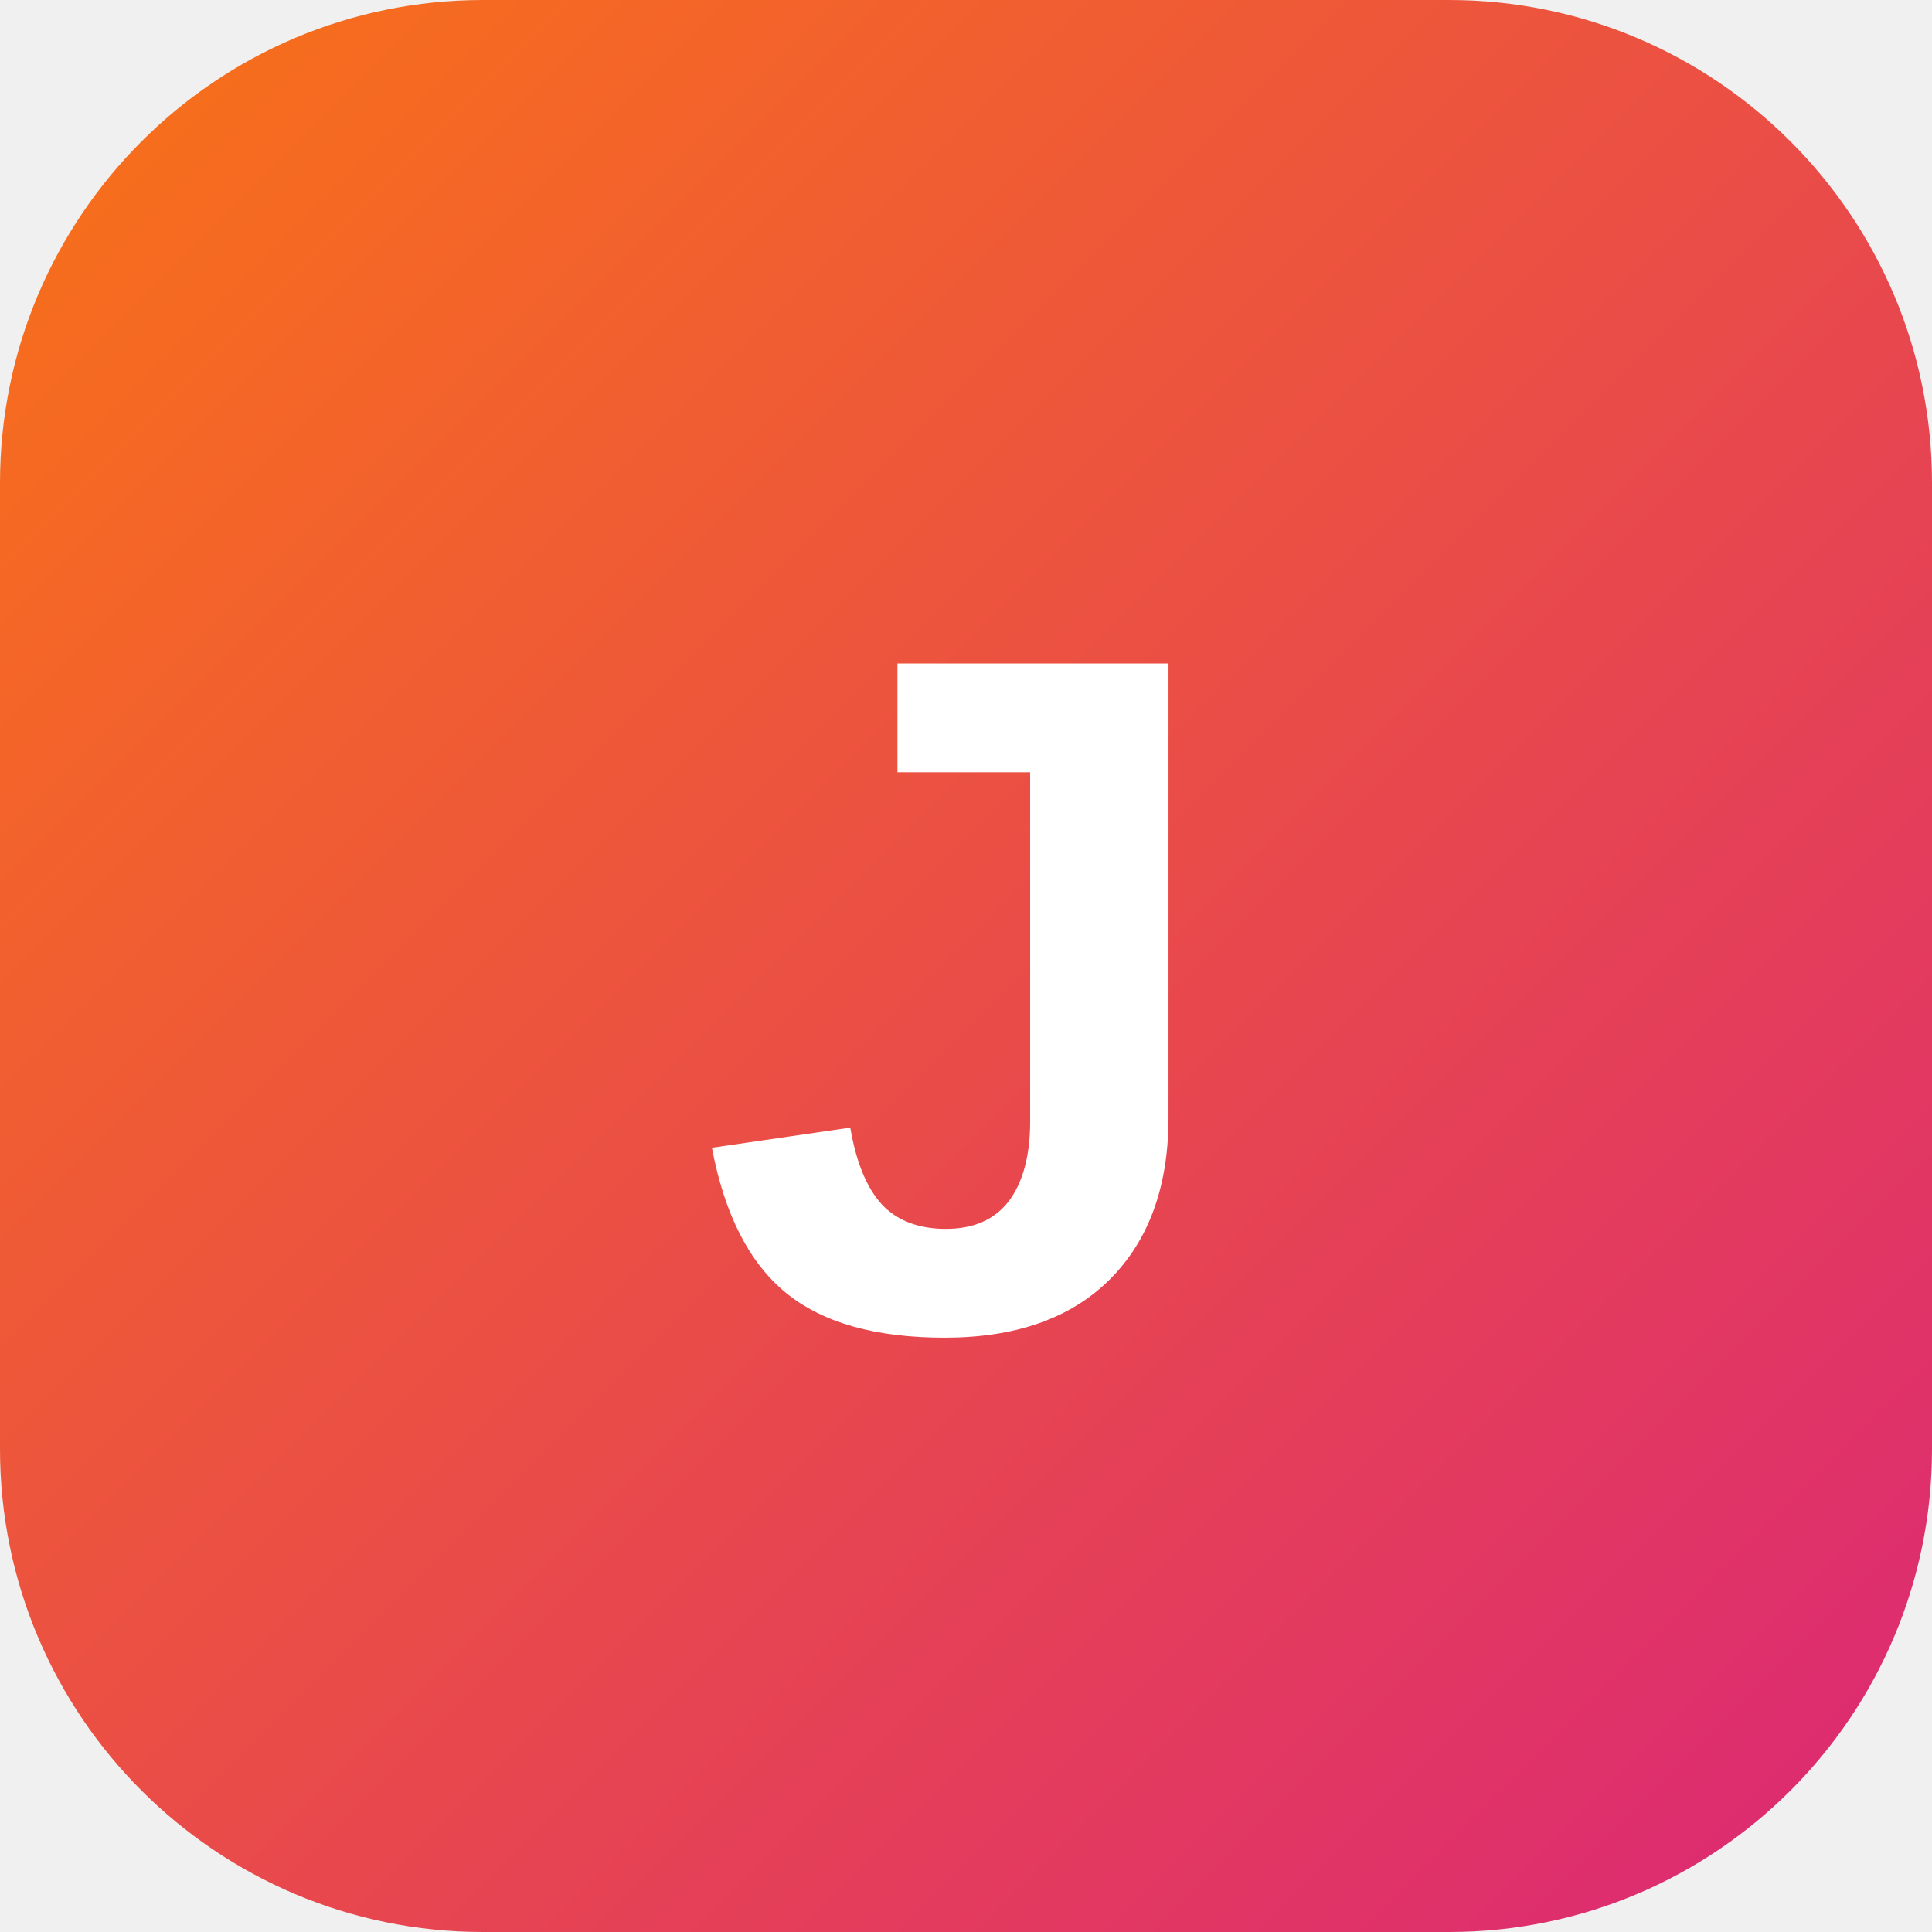
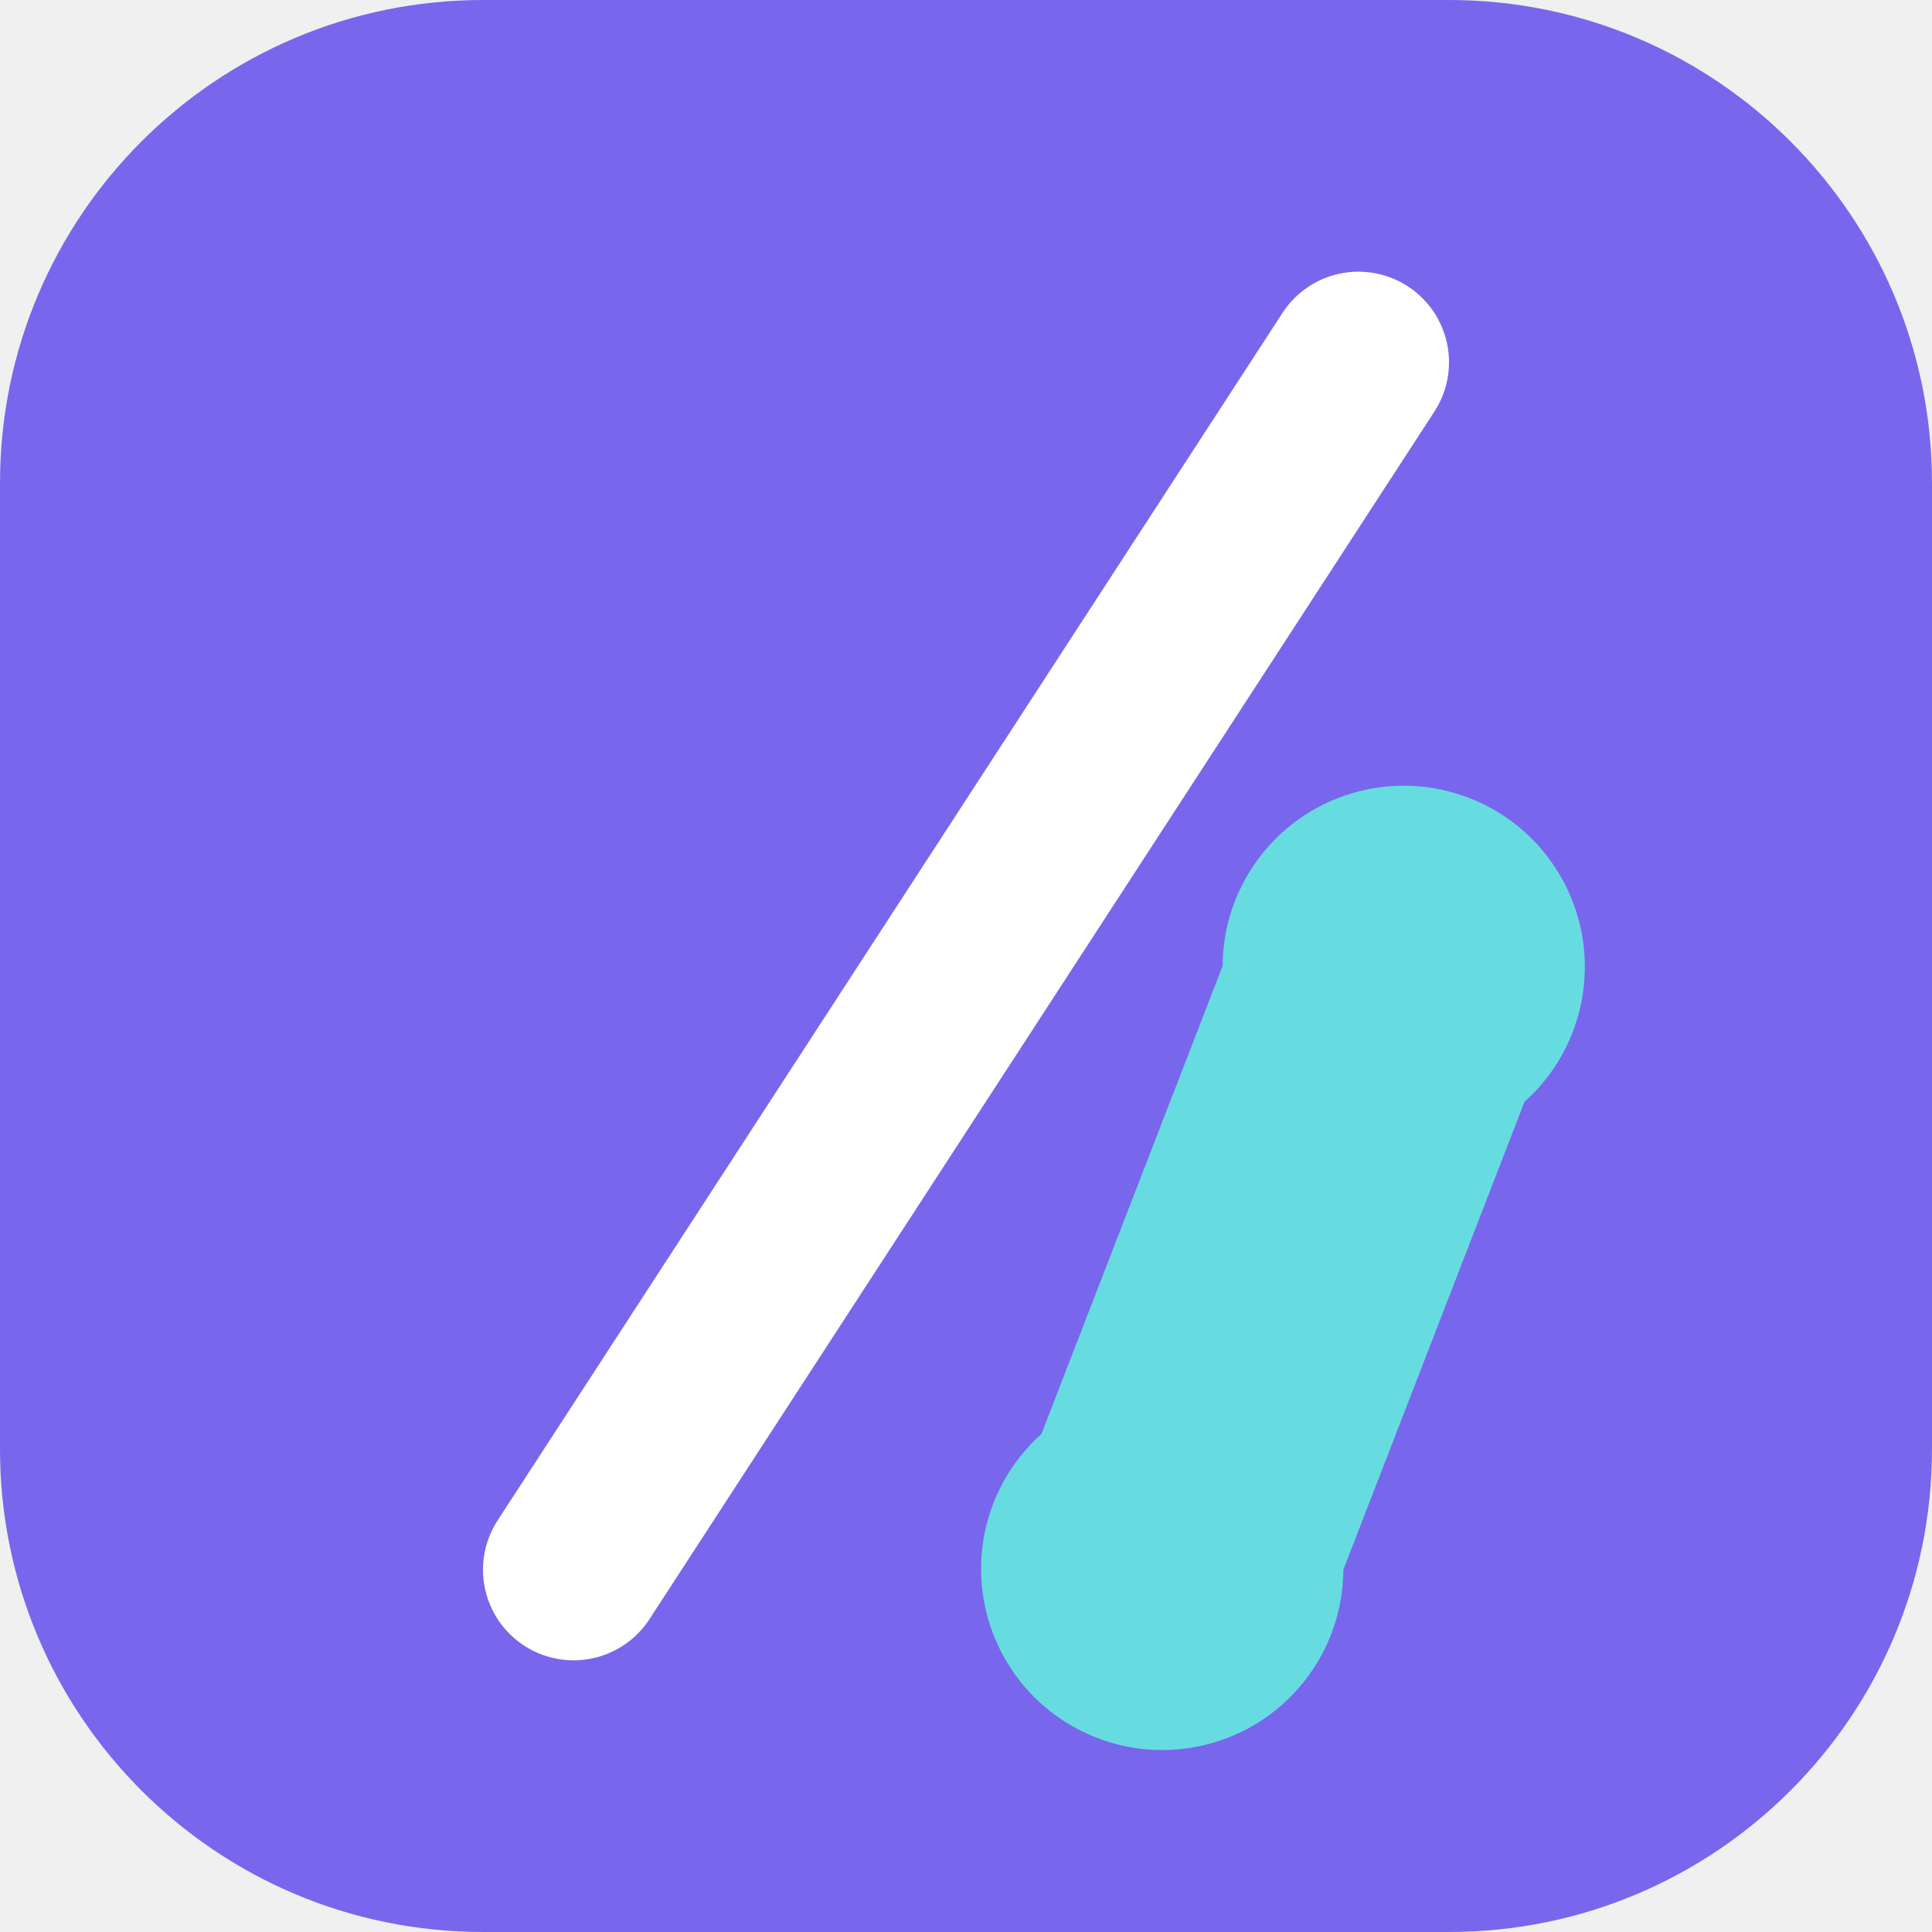
- <svg xmlns="http://www.w3.org/2000/svg" viewBox="0 0 48 48">
-   <defs>
-     <linearGradient id="g" x1="0" y1="0" x2="1" y2="1">
-       <stop offset="0" stop-color="#f97316" />
-       <stop offset="1" stop-color="#db2777" />
-     </linearGradient>
-   </defs>
-   <rect width="48" height="48" rx="12" fill="url(#g)" />
-   <text x="24" y="33" font-family="Arial, sans-serif" font-size="24" font-weight="700" text-anchor="middle" fill="#fff">J</text>
+ <svg xmlns="http://www.w3.org/2000/svg" viewBox="0 0 128 128">
+   <rect width="128" height="128" rx="32" fill="#7867ec" />
+   <path d="M90 24 38 104" stroke="#fff" stroke-width="12" stroke-linecap="round" />
+   <path d="M101 73a12 12 0 1 0-20-9l-12 31a12 12 0 1 0 20 9z" fill="#67dce0" />
</svg>
